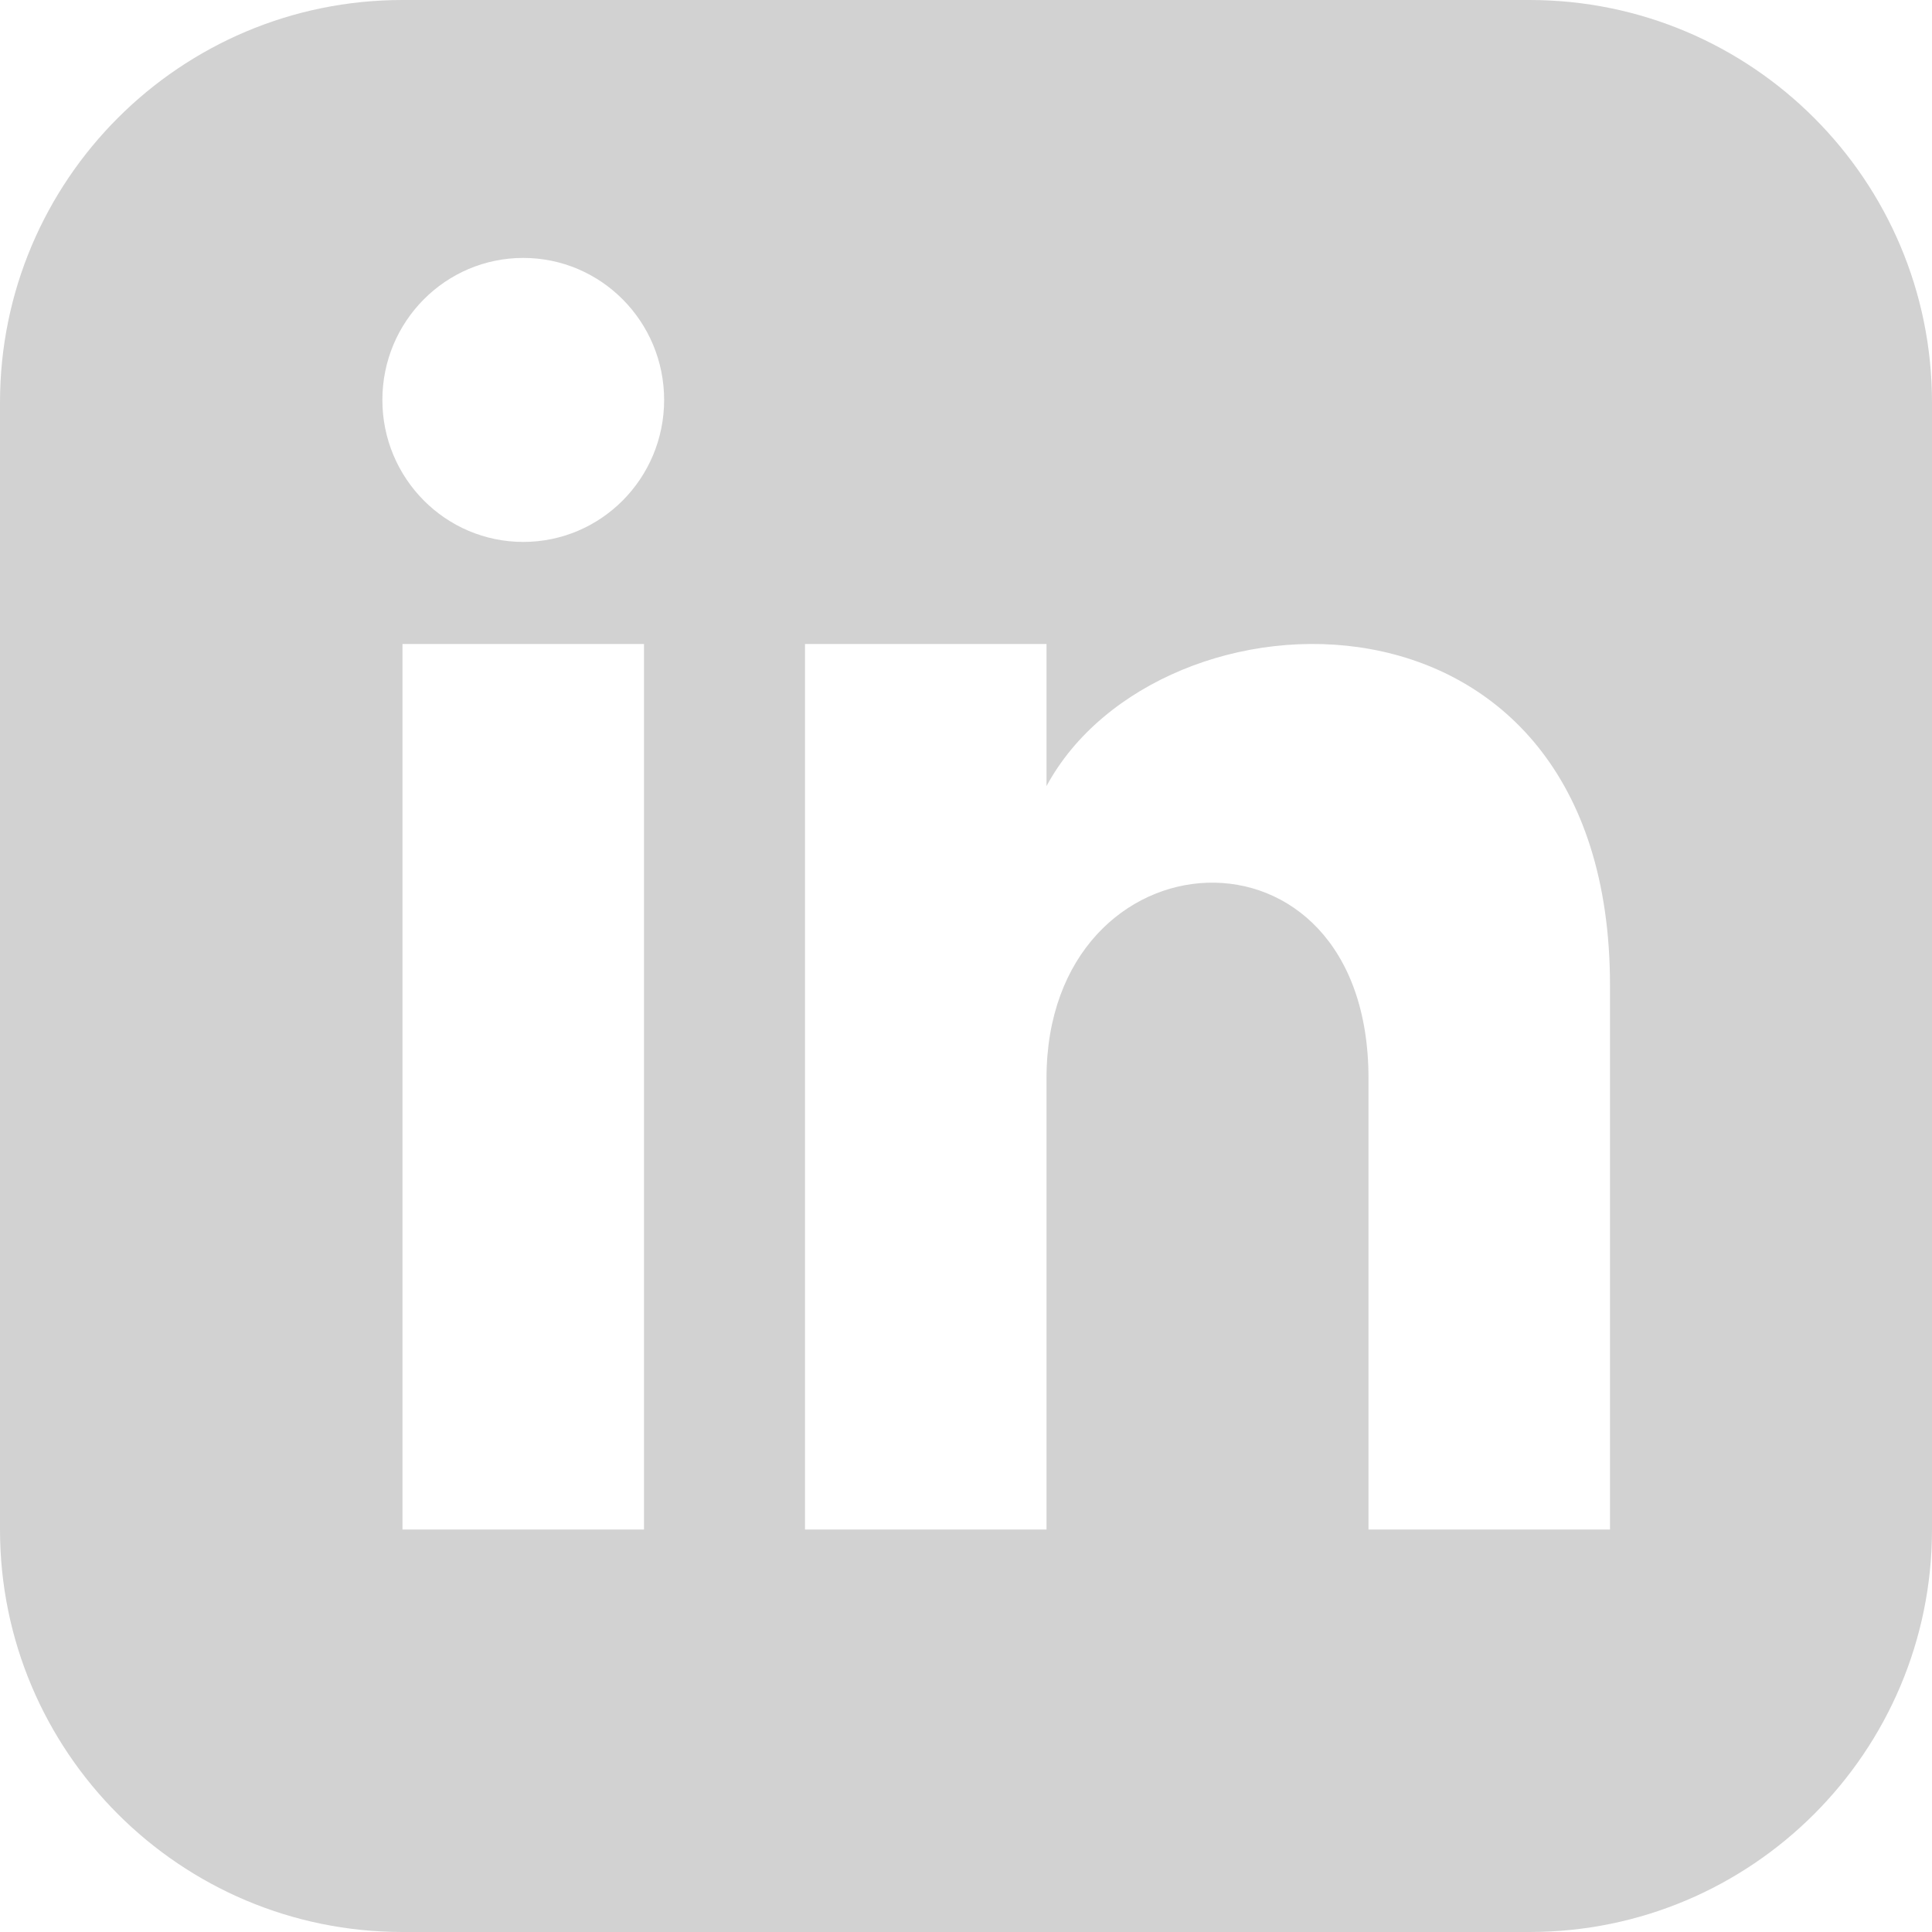
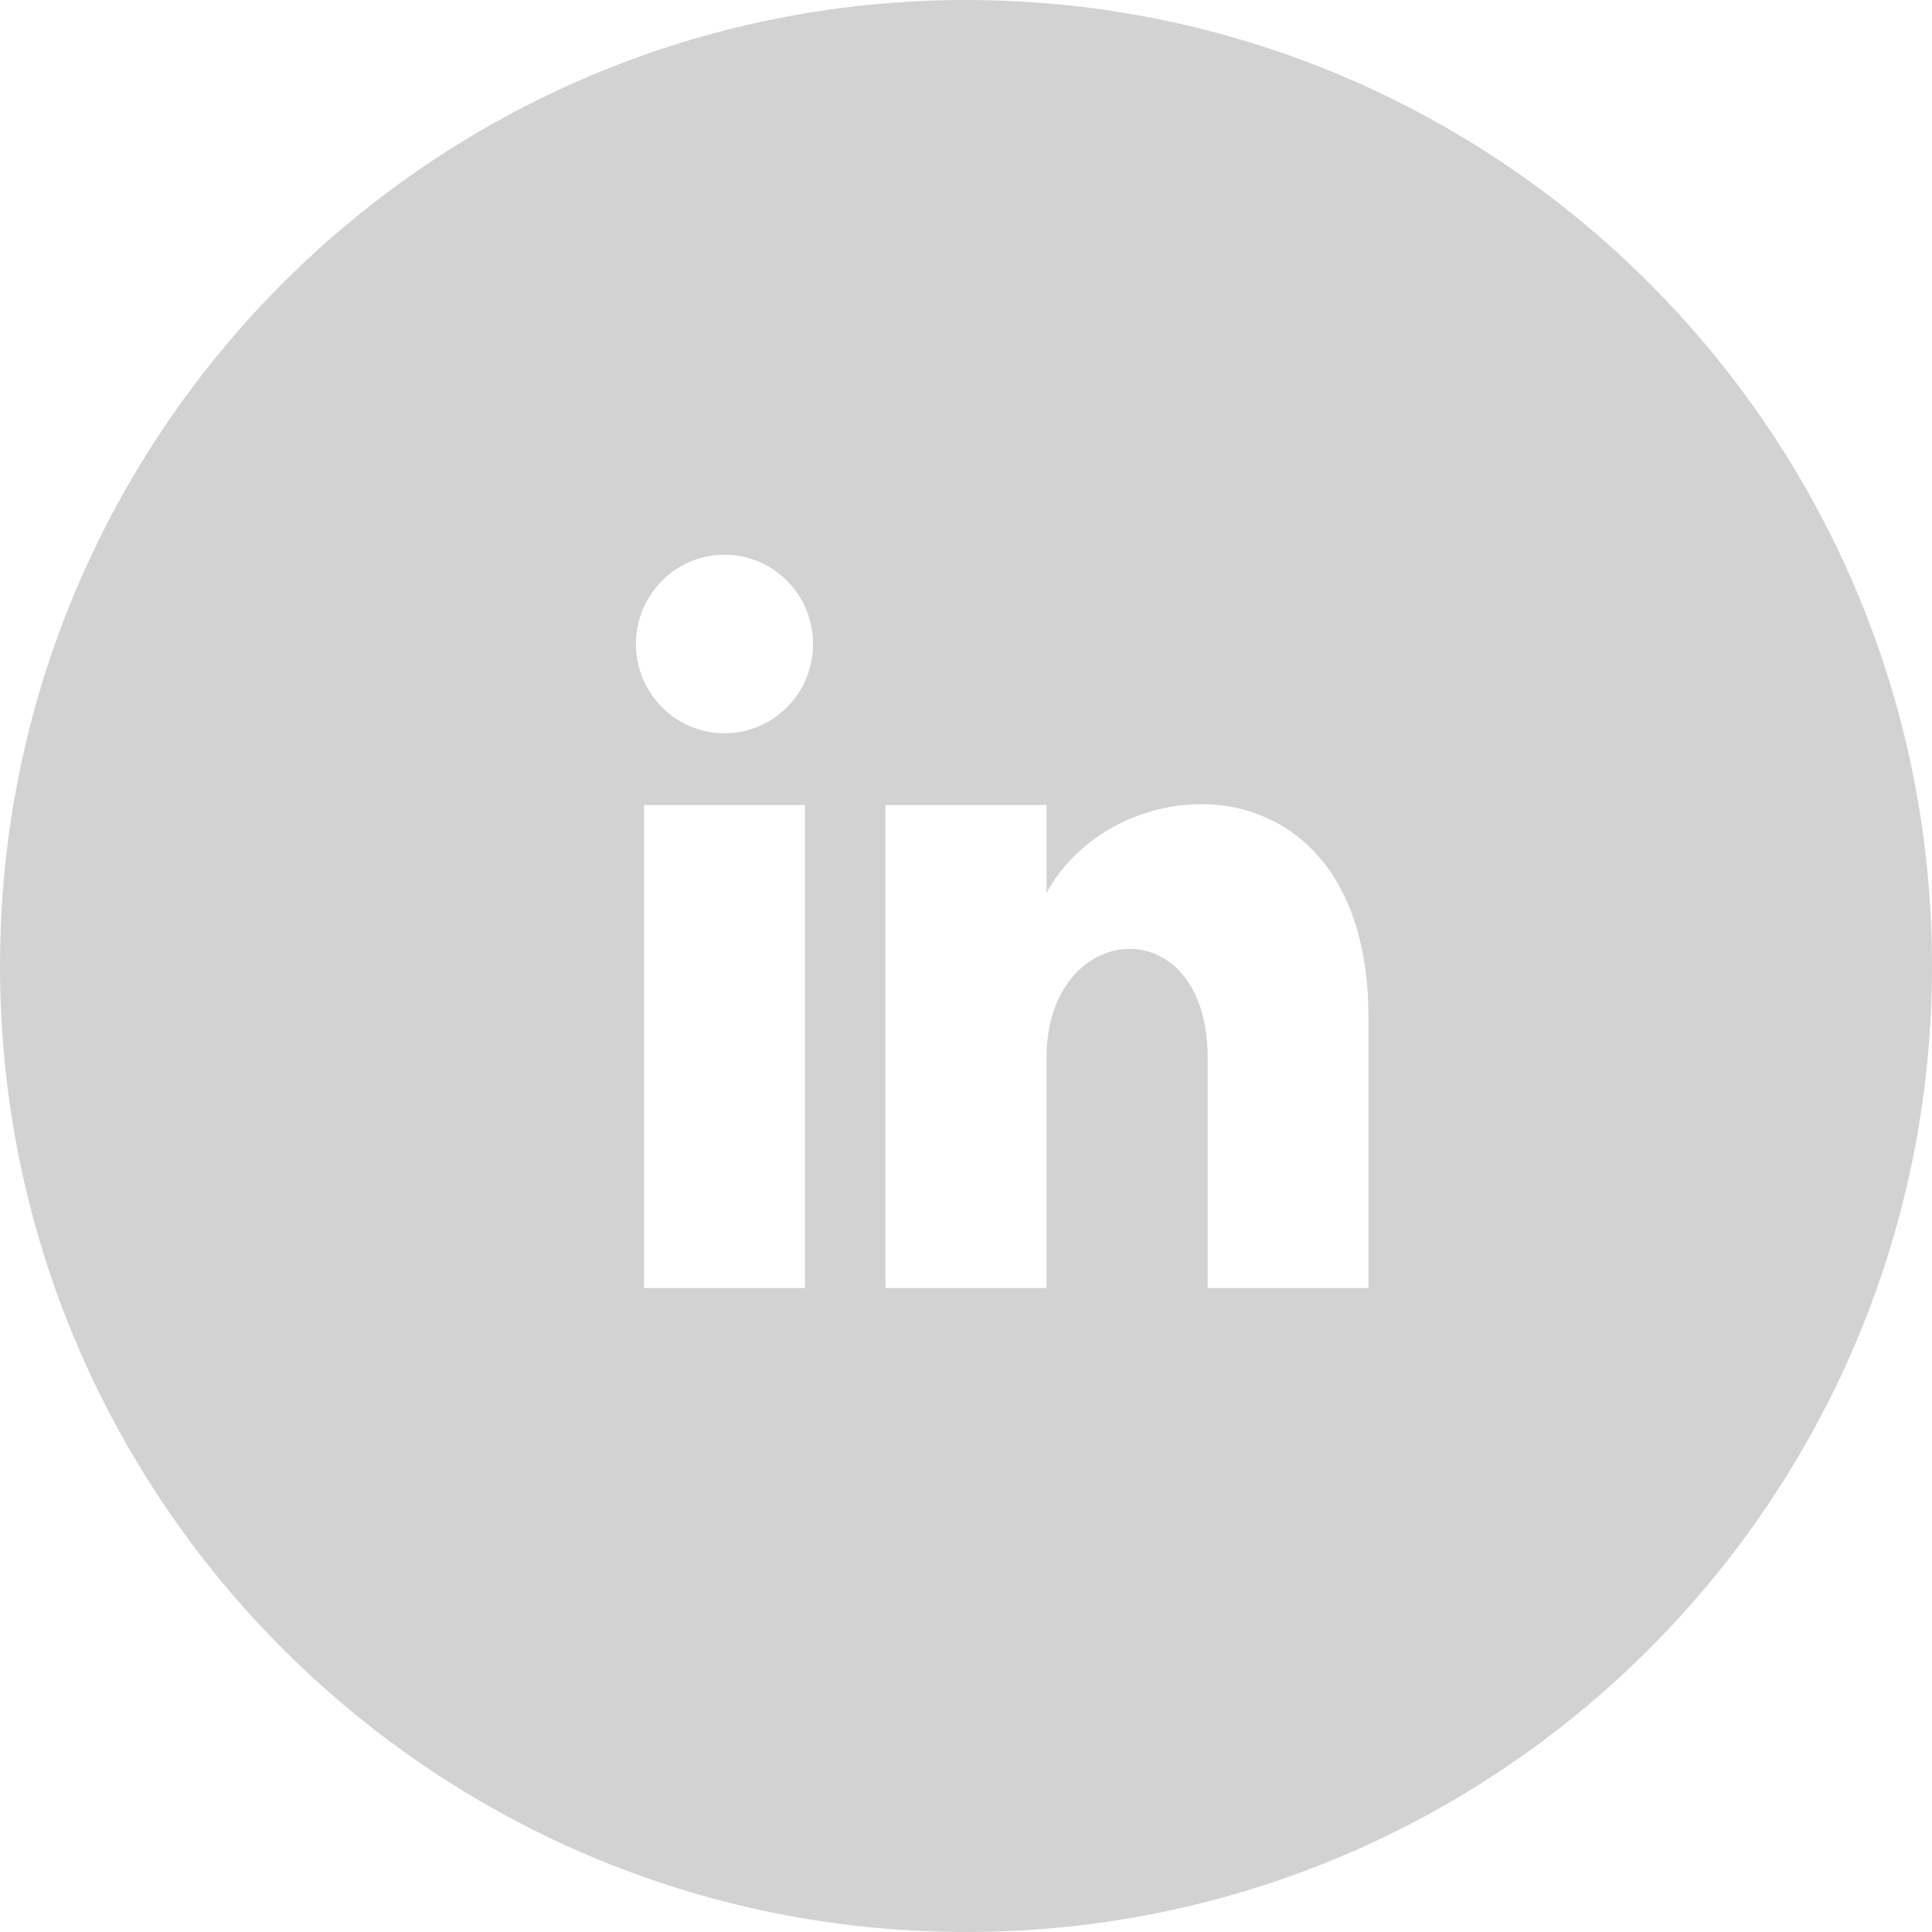
<svg xmlns="http://www.w3.org/2000/svg" width="24" height="24" viewBox="0 0 24 24">
-   <path fill="#D2D2D2" d="M19 0h-14c-2.761 0-5 2.239-5 5v14c0 2.761 2.239 5 5 5h14c2.762 0 5-2.239 5-5v-14c0-2.761-2.238-5-5-5zm-11 19h-3v-11h3v11zm-1.5-12.268c-.966 0-1.75-.79-1.75-1.764s.784-1.764 1.75-1.764 1.75.79 1.75 1.764-.783 1.764-1.75 1.764zm13.5 12.268h-3v-5.604c0-3.368-4-3.113-4 0v5.604h-3v-11h3v1.765c1.396-2.586 7-2.777 7 2.476v6.759z" />
+   <path fill="#D2D2D2" d="M12 0c-6.627 0-12 5.373-12 12s5.373 12 12 12 12-5.373 12-12-5.373-12-12-12zm-2 16h-2v-6h2v6zm-1-6.891c-.607 0-1.1-.496-1.1-1.109 0-.612.492-1.109 1.1-1.109s1.1.497 1.1 1.109c0 .613-.493 1.109-1.1 1.109zm8 6.891h-1.998v-2.861c0-1.881-2.002-1.722-2.002 0v2.861h-2v-6h2v1.093c.872-1.616 4-1.736 4 1.548v3.359z" />
</svg>
